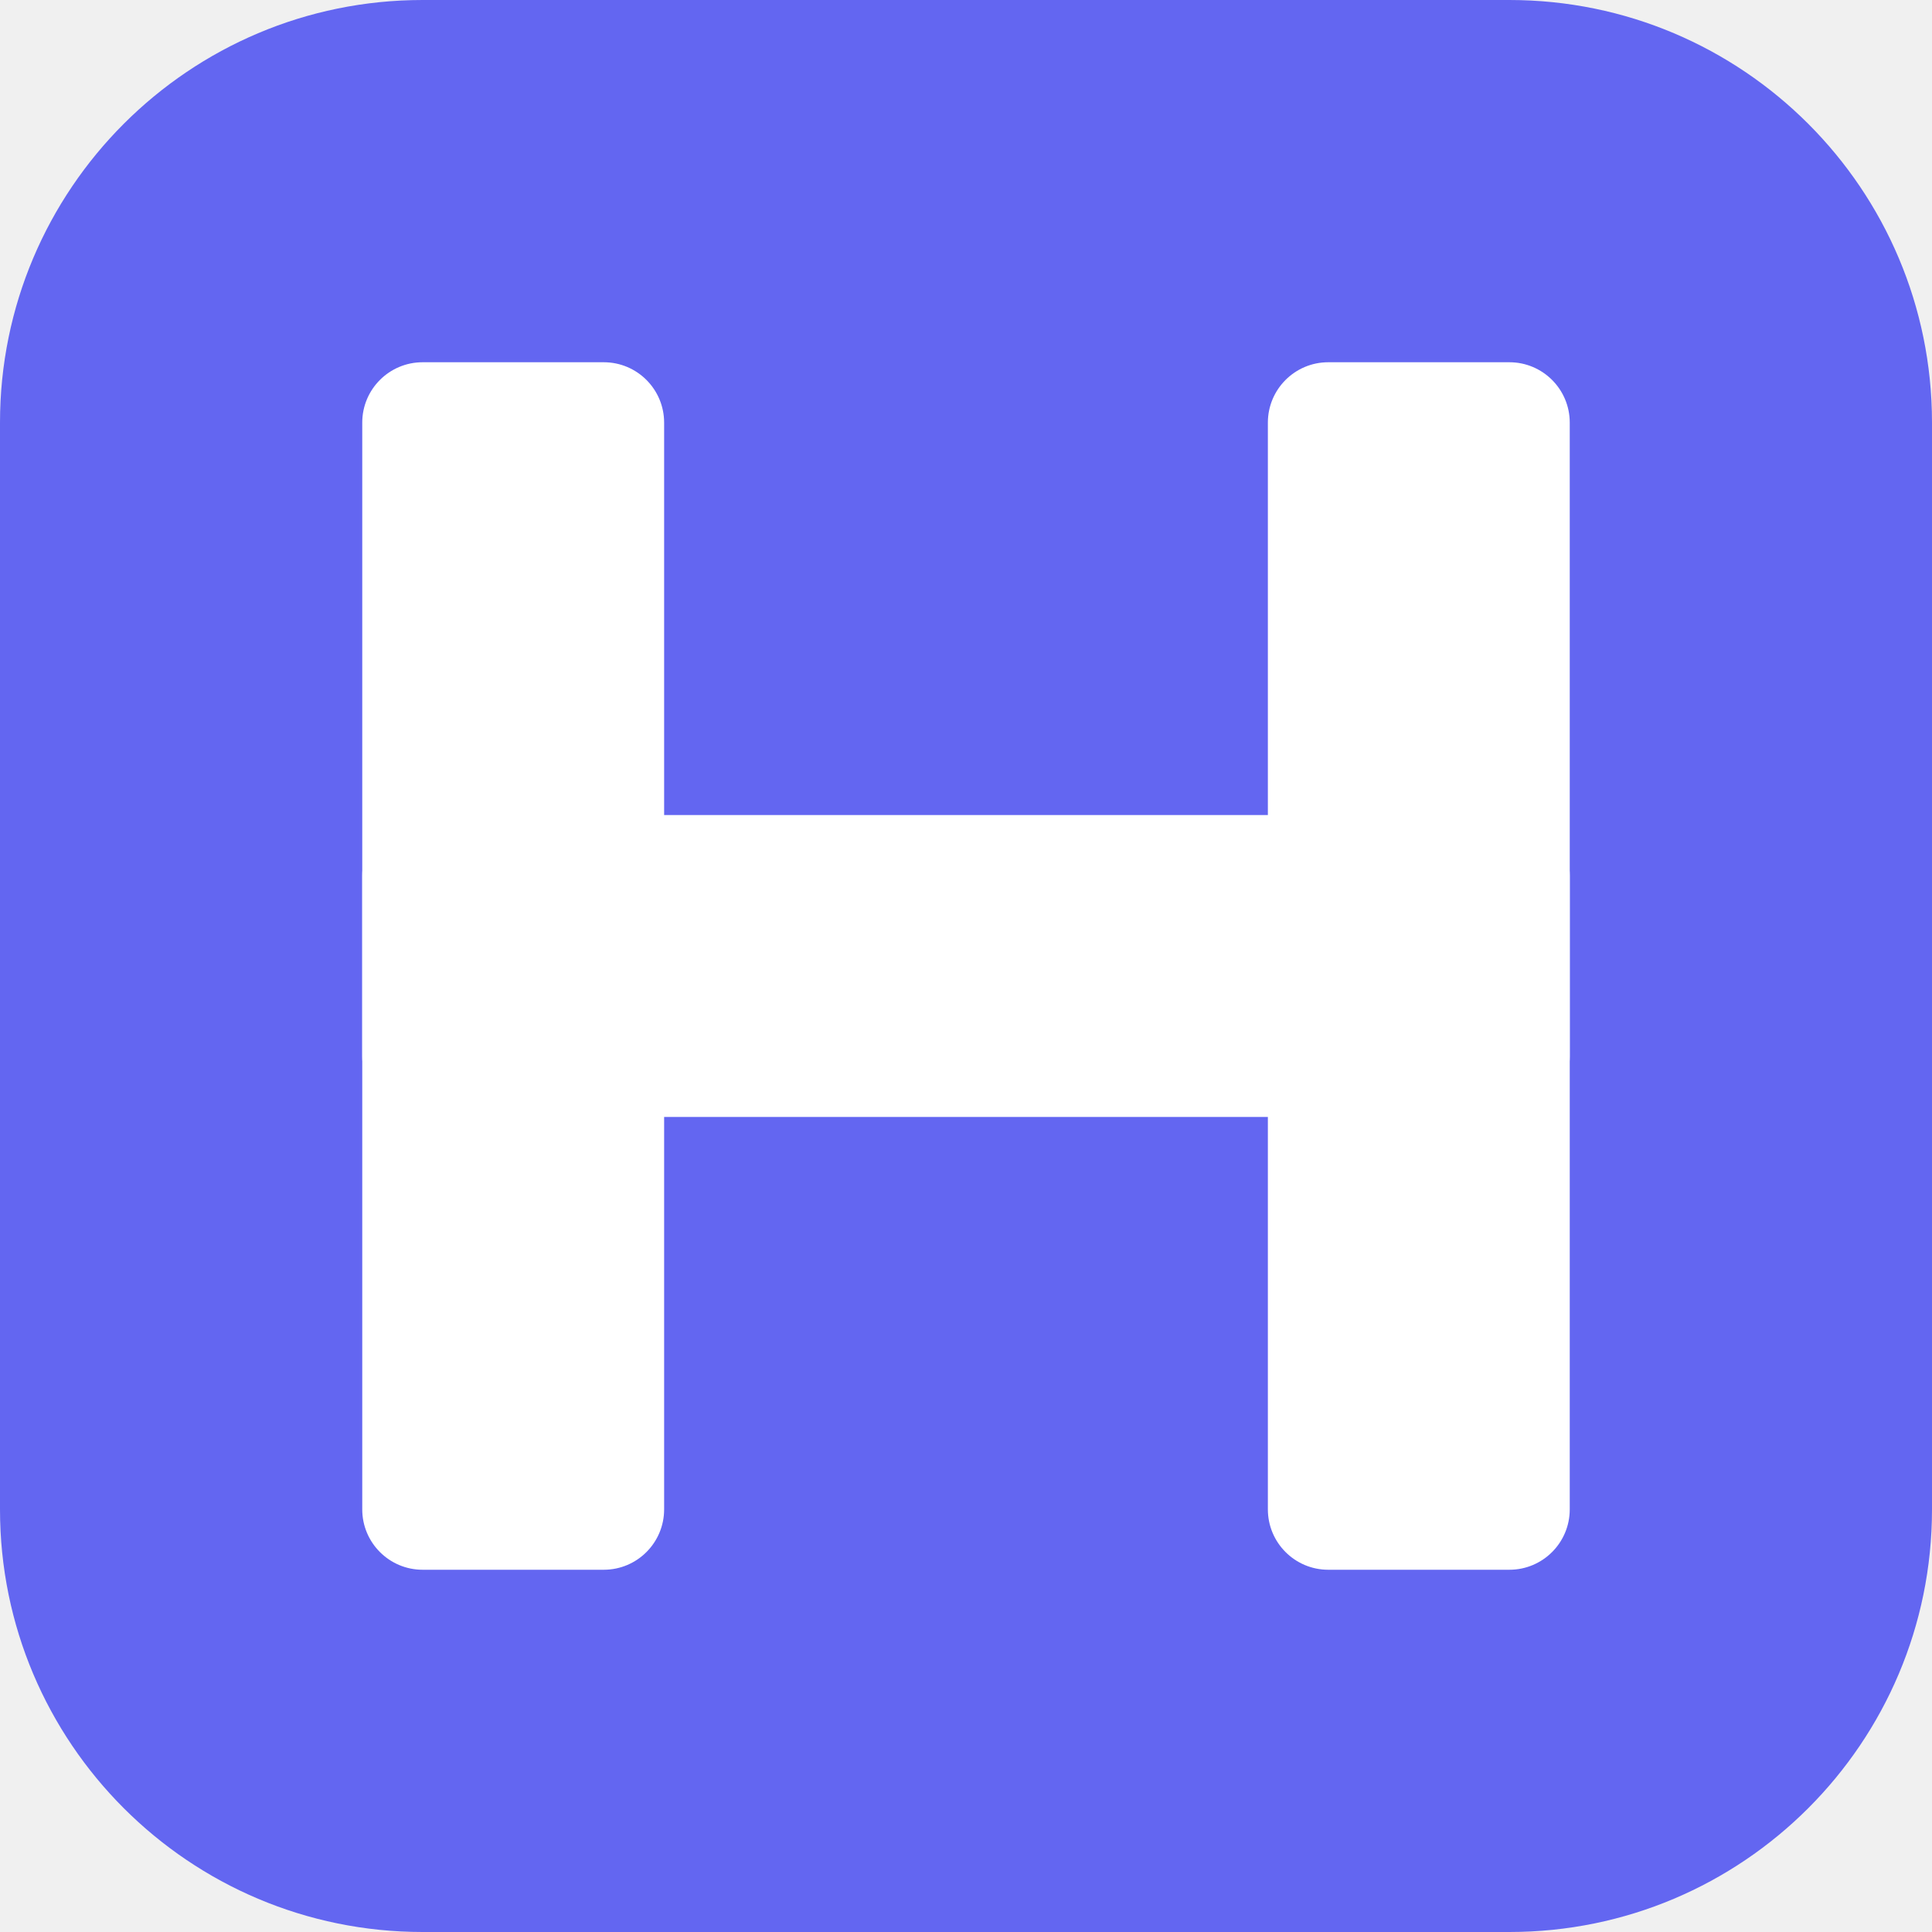
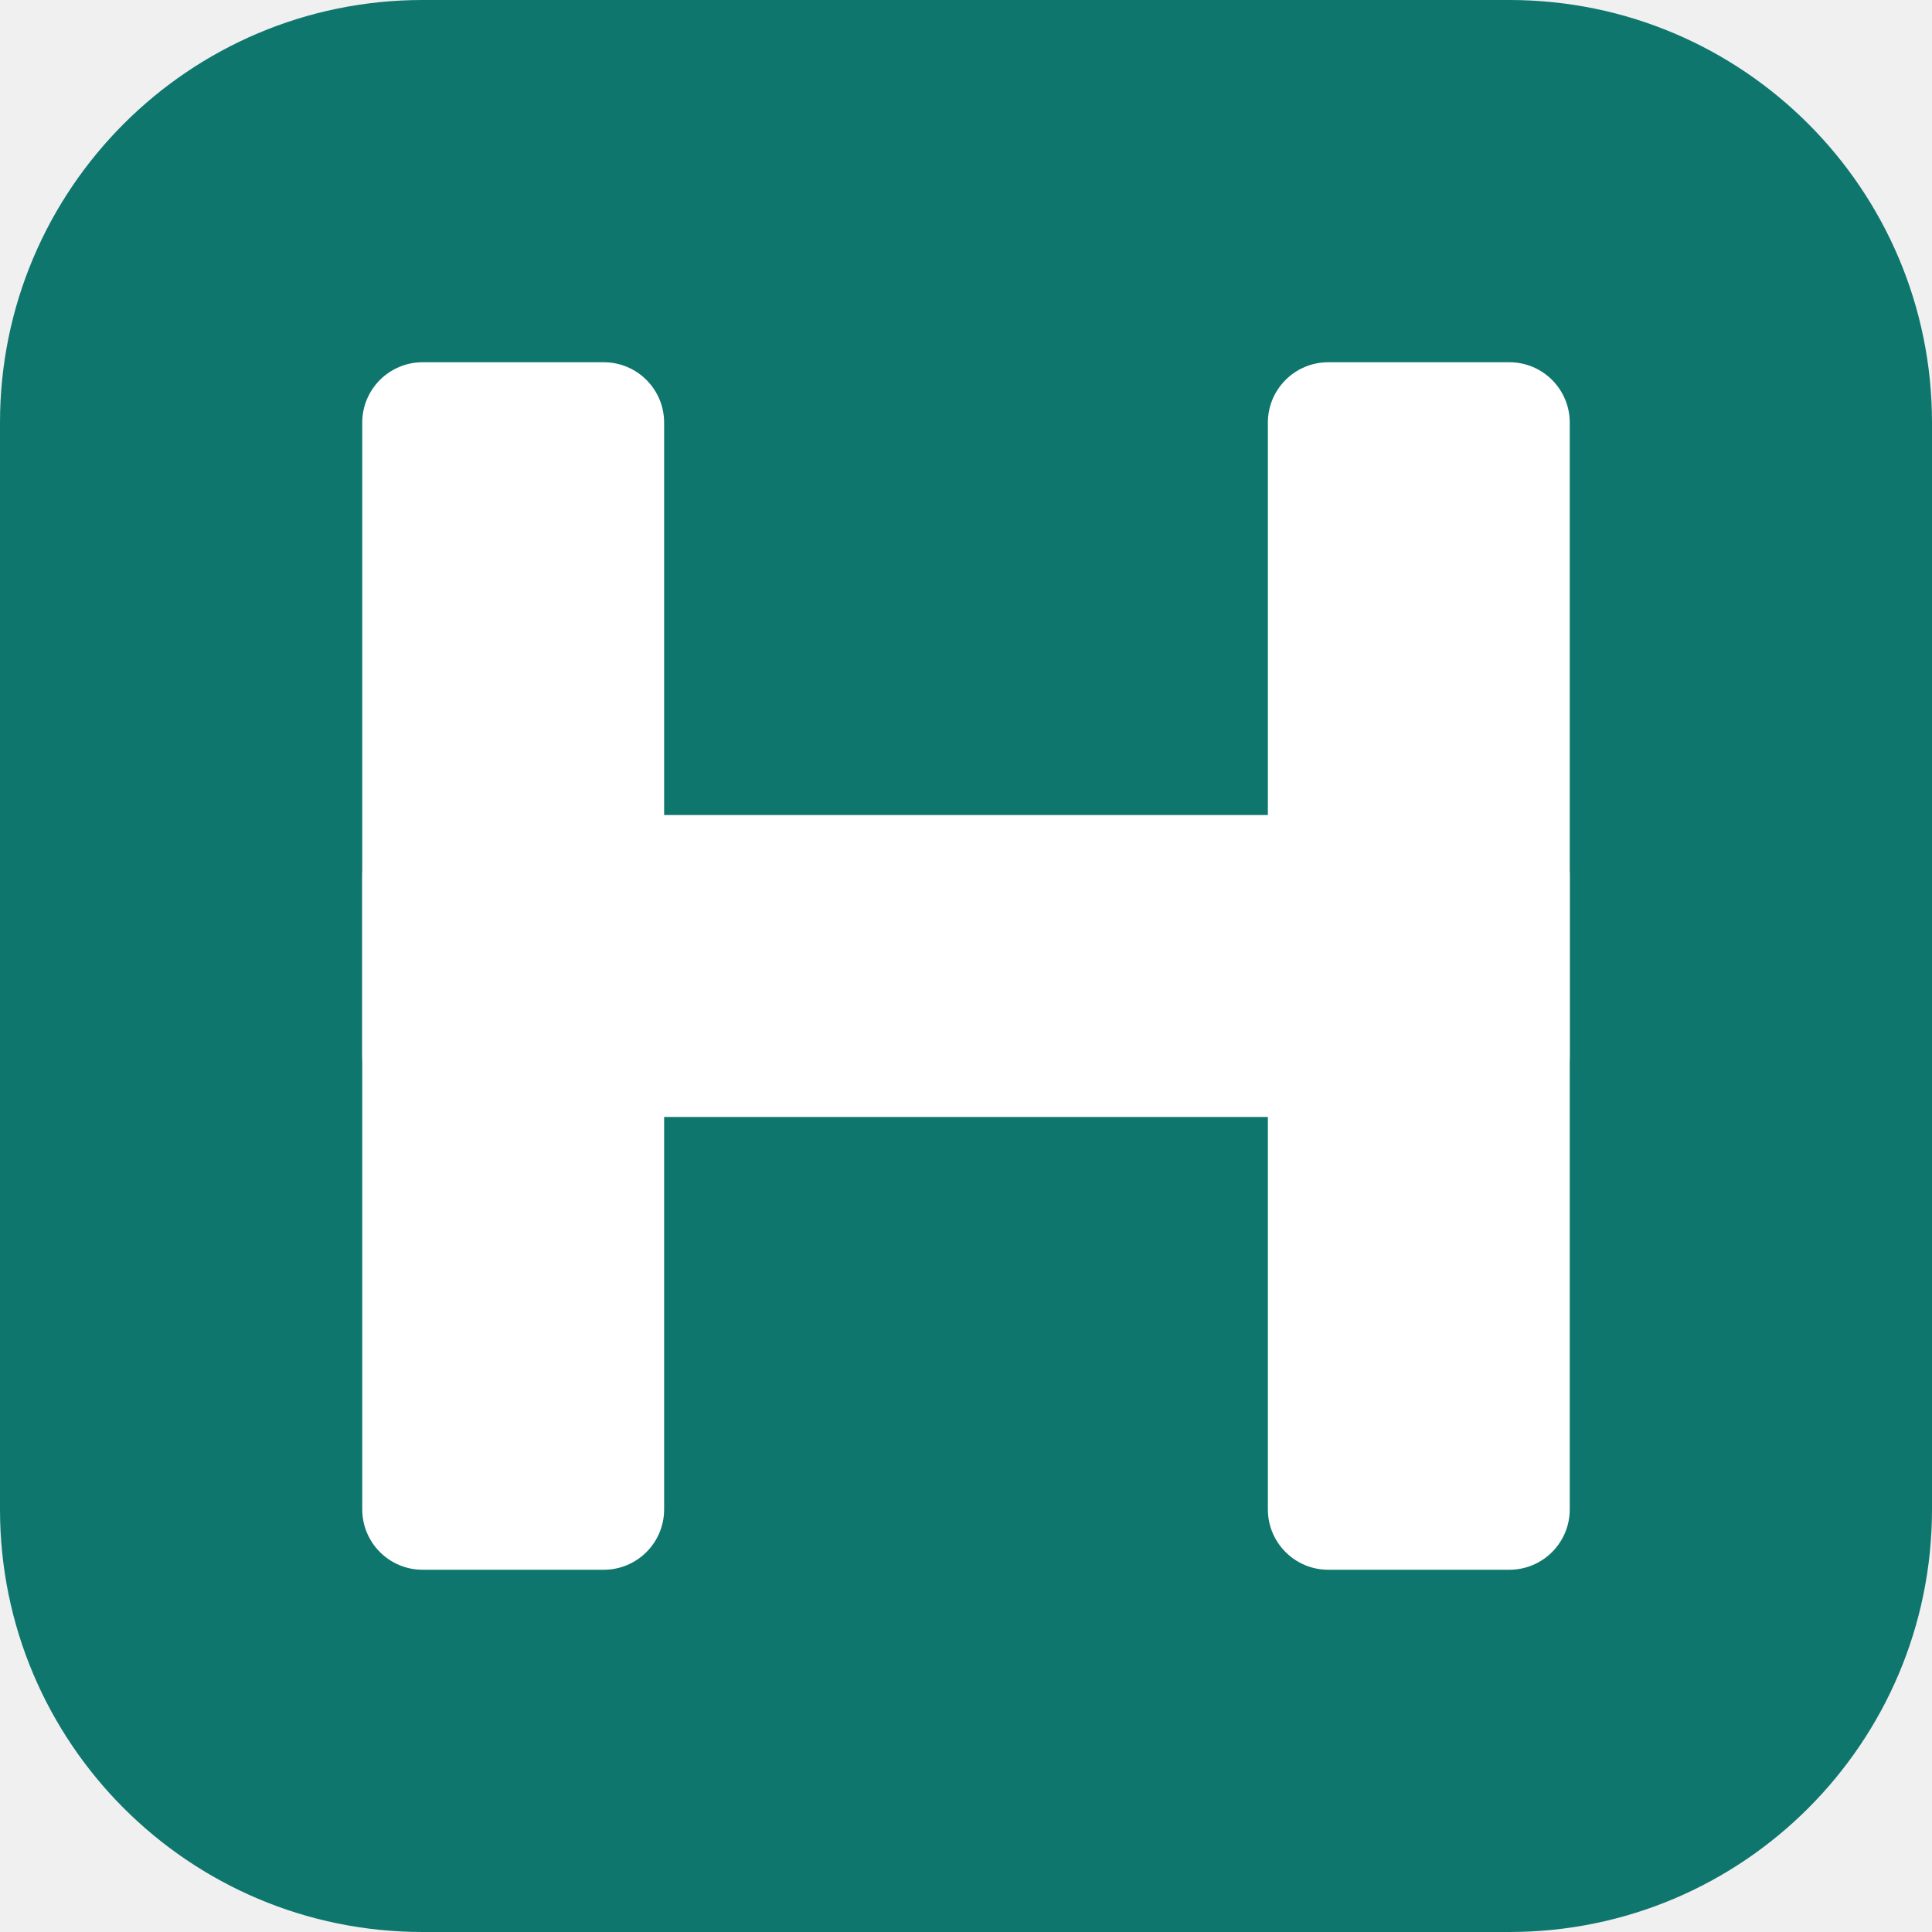
<svg xmlns="http://www.w3.org/2000/svg" viewBox="0 0 32 32" fill="none">
-   <rect width="32" height="32" rx="7" fill="#6366f1" />
+   <rect width="32" height="32" rx="7" fill="#0f766e" />
  <rect x="6" y="6" width="5" height="20" rx="1" fill="white" />
  <rect x="21" y="6" width="5" height="20" rx="1" fill="white" />
  <rect x="6" y="13.5" width="20" height="5" rx="1" fill="white" />
</svg>
